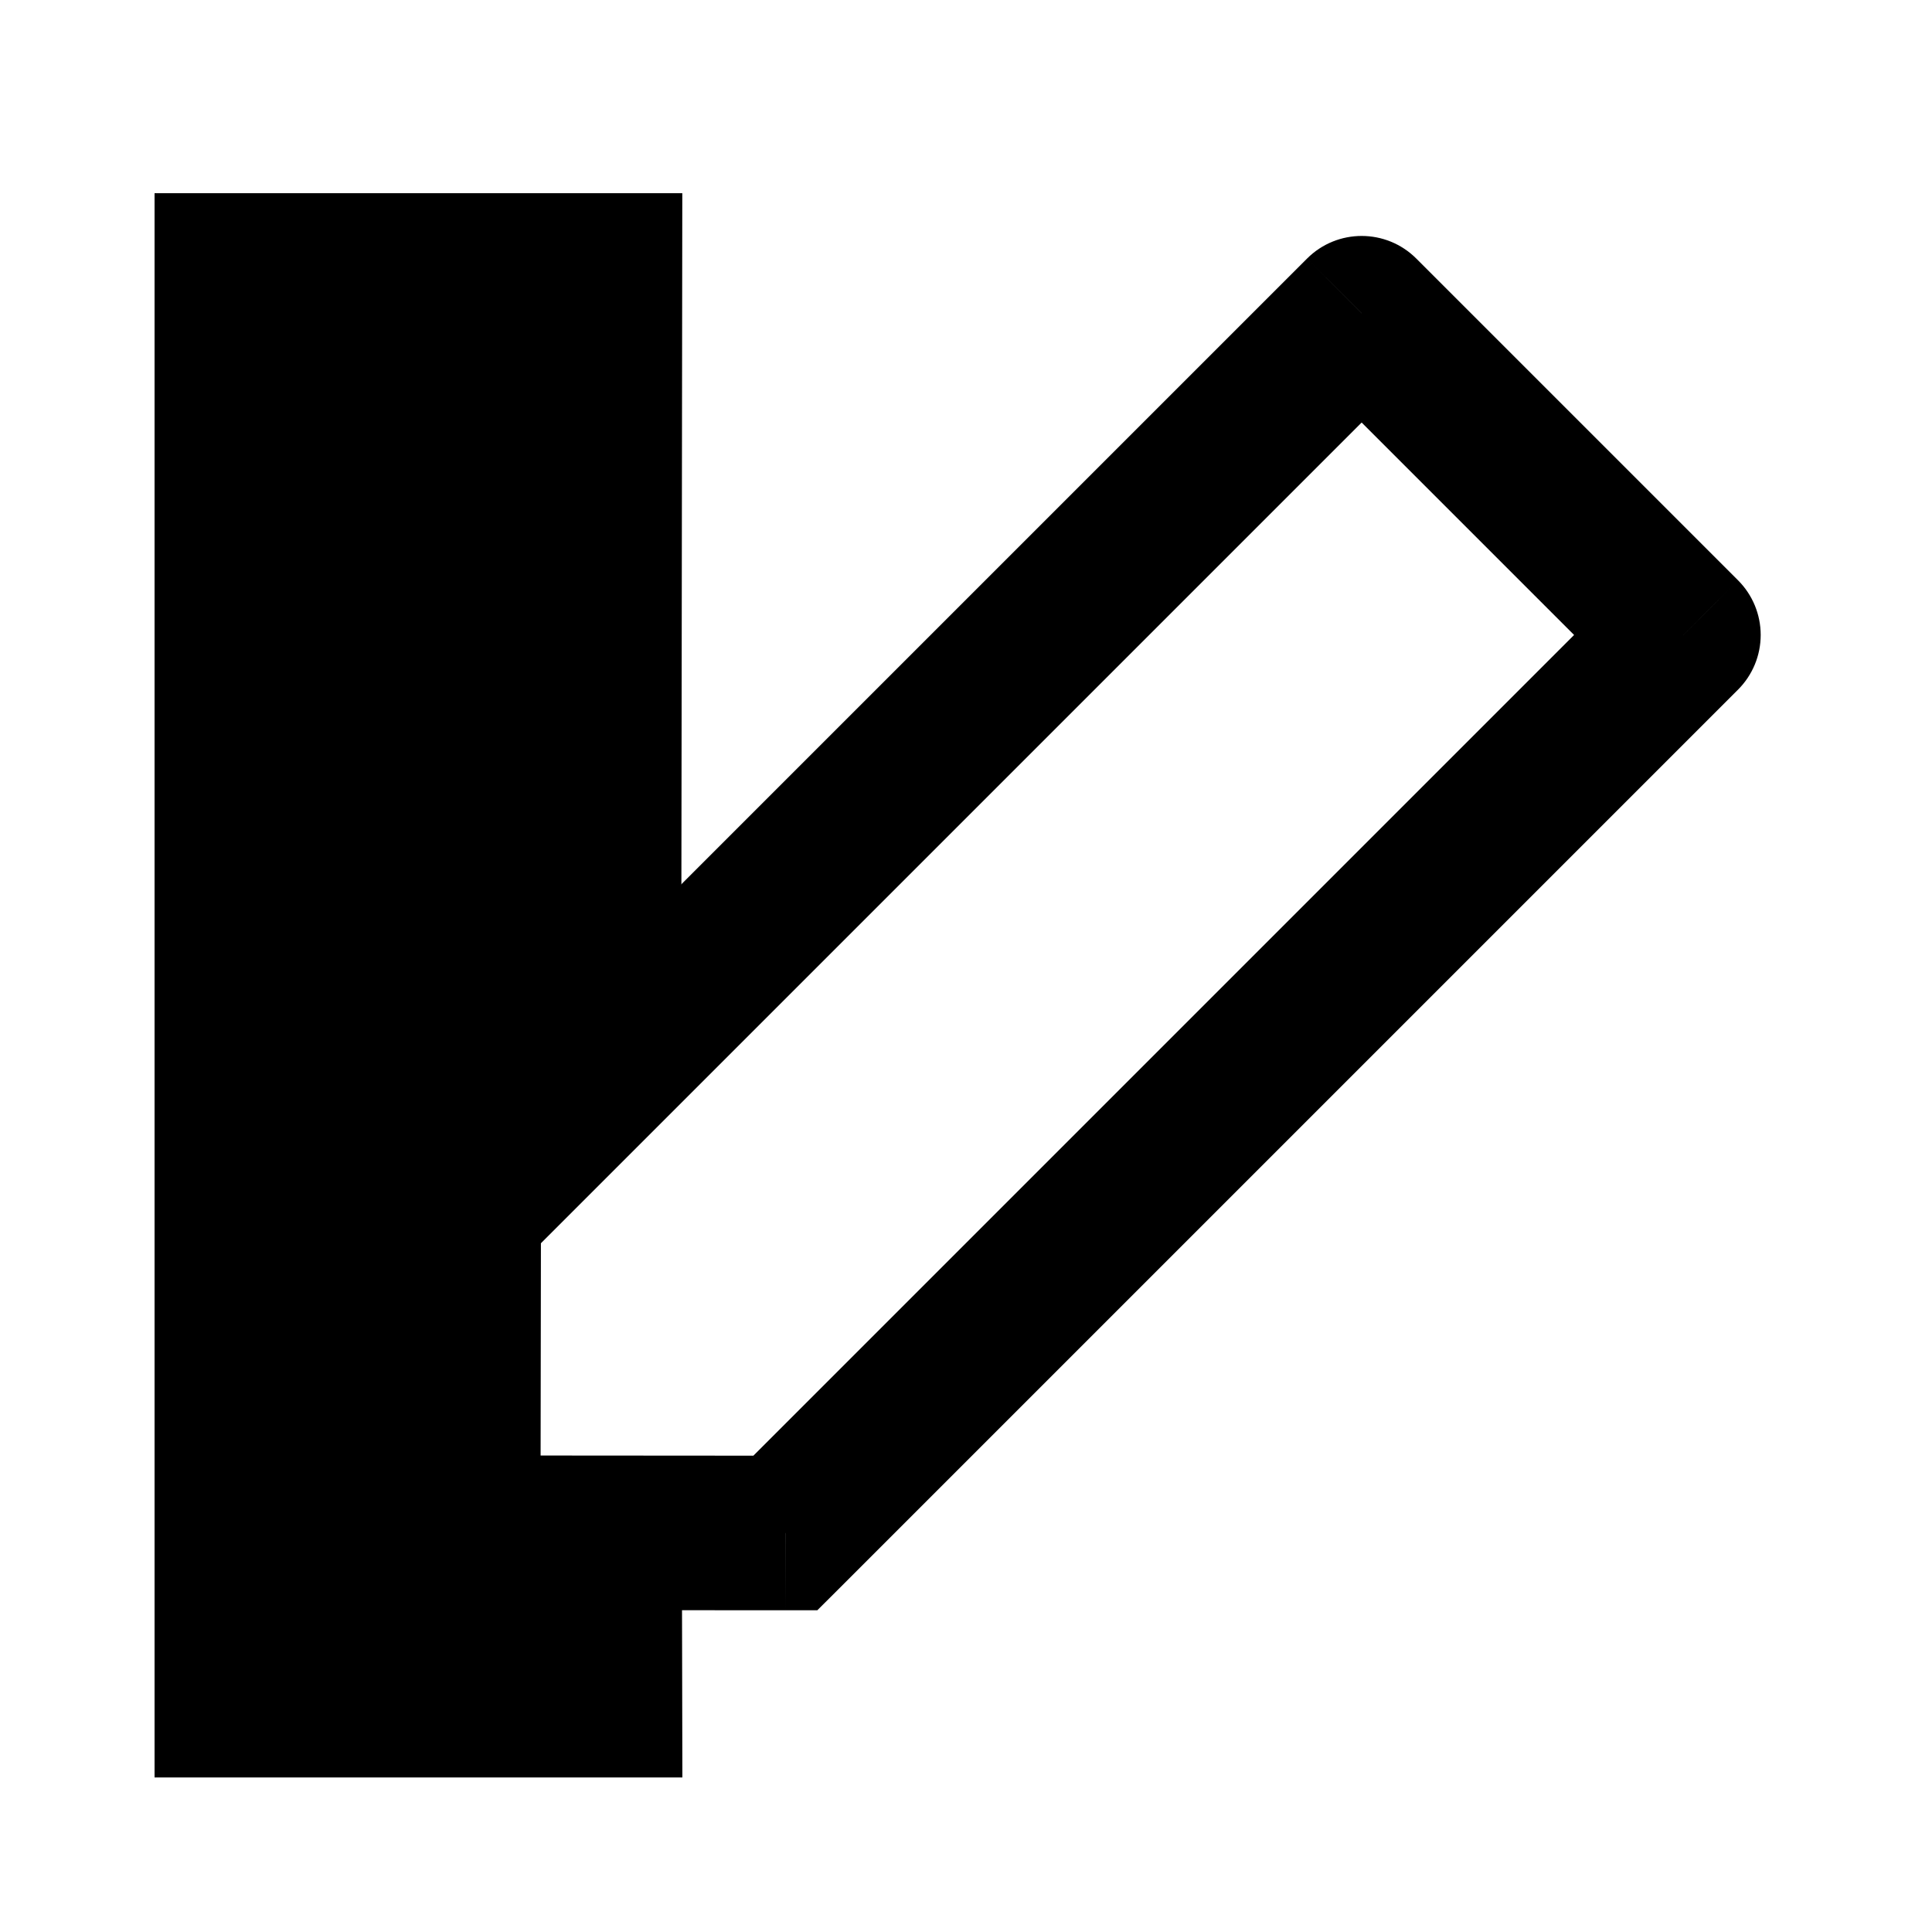
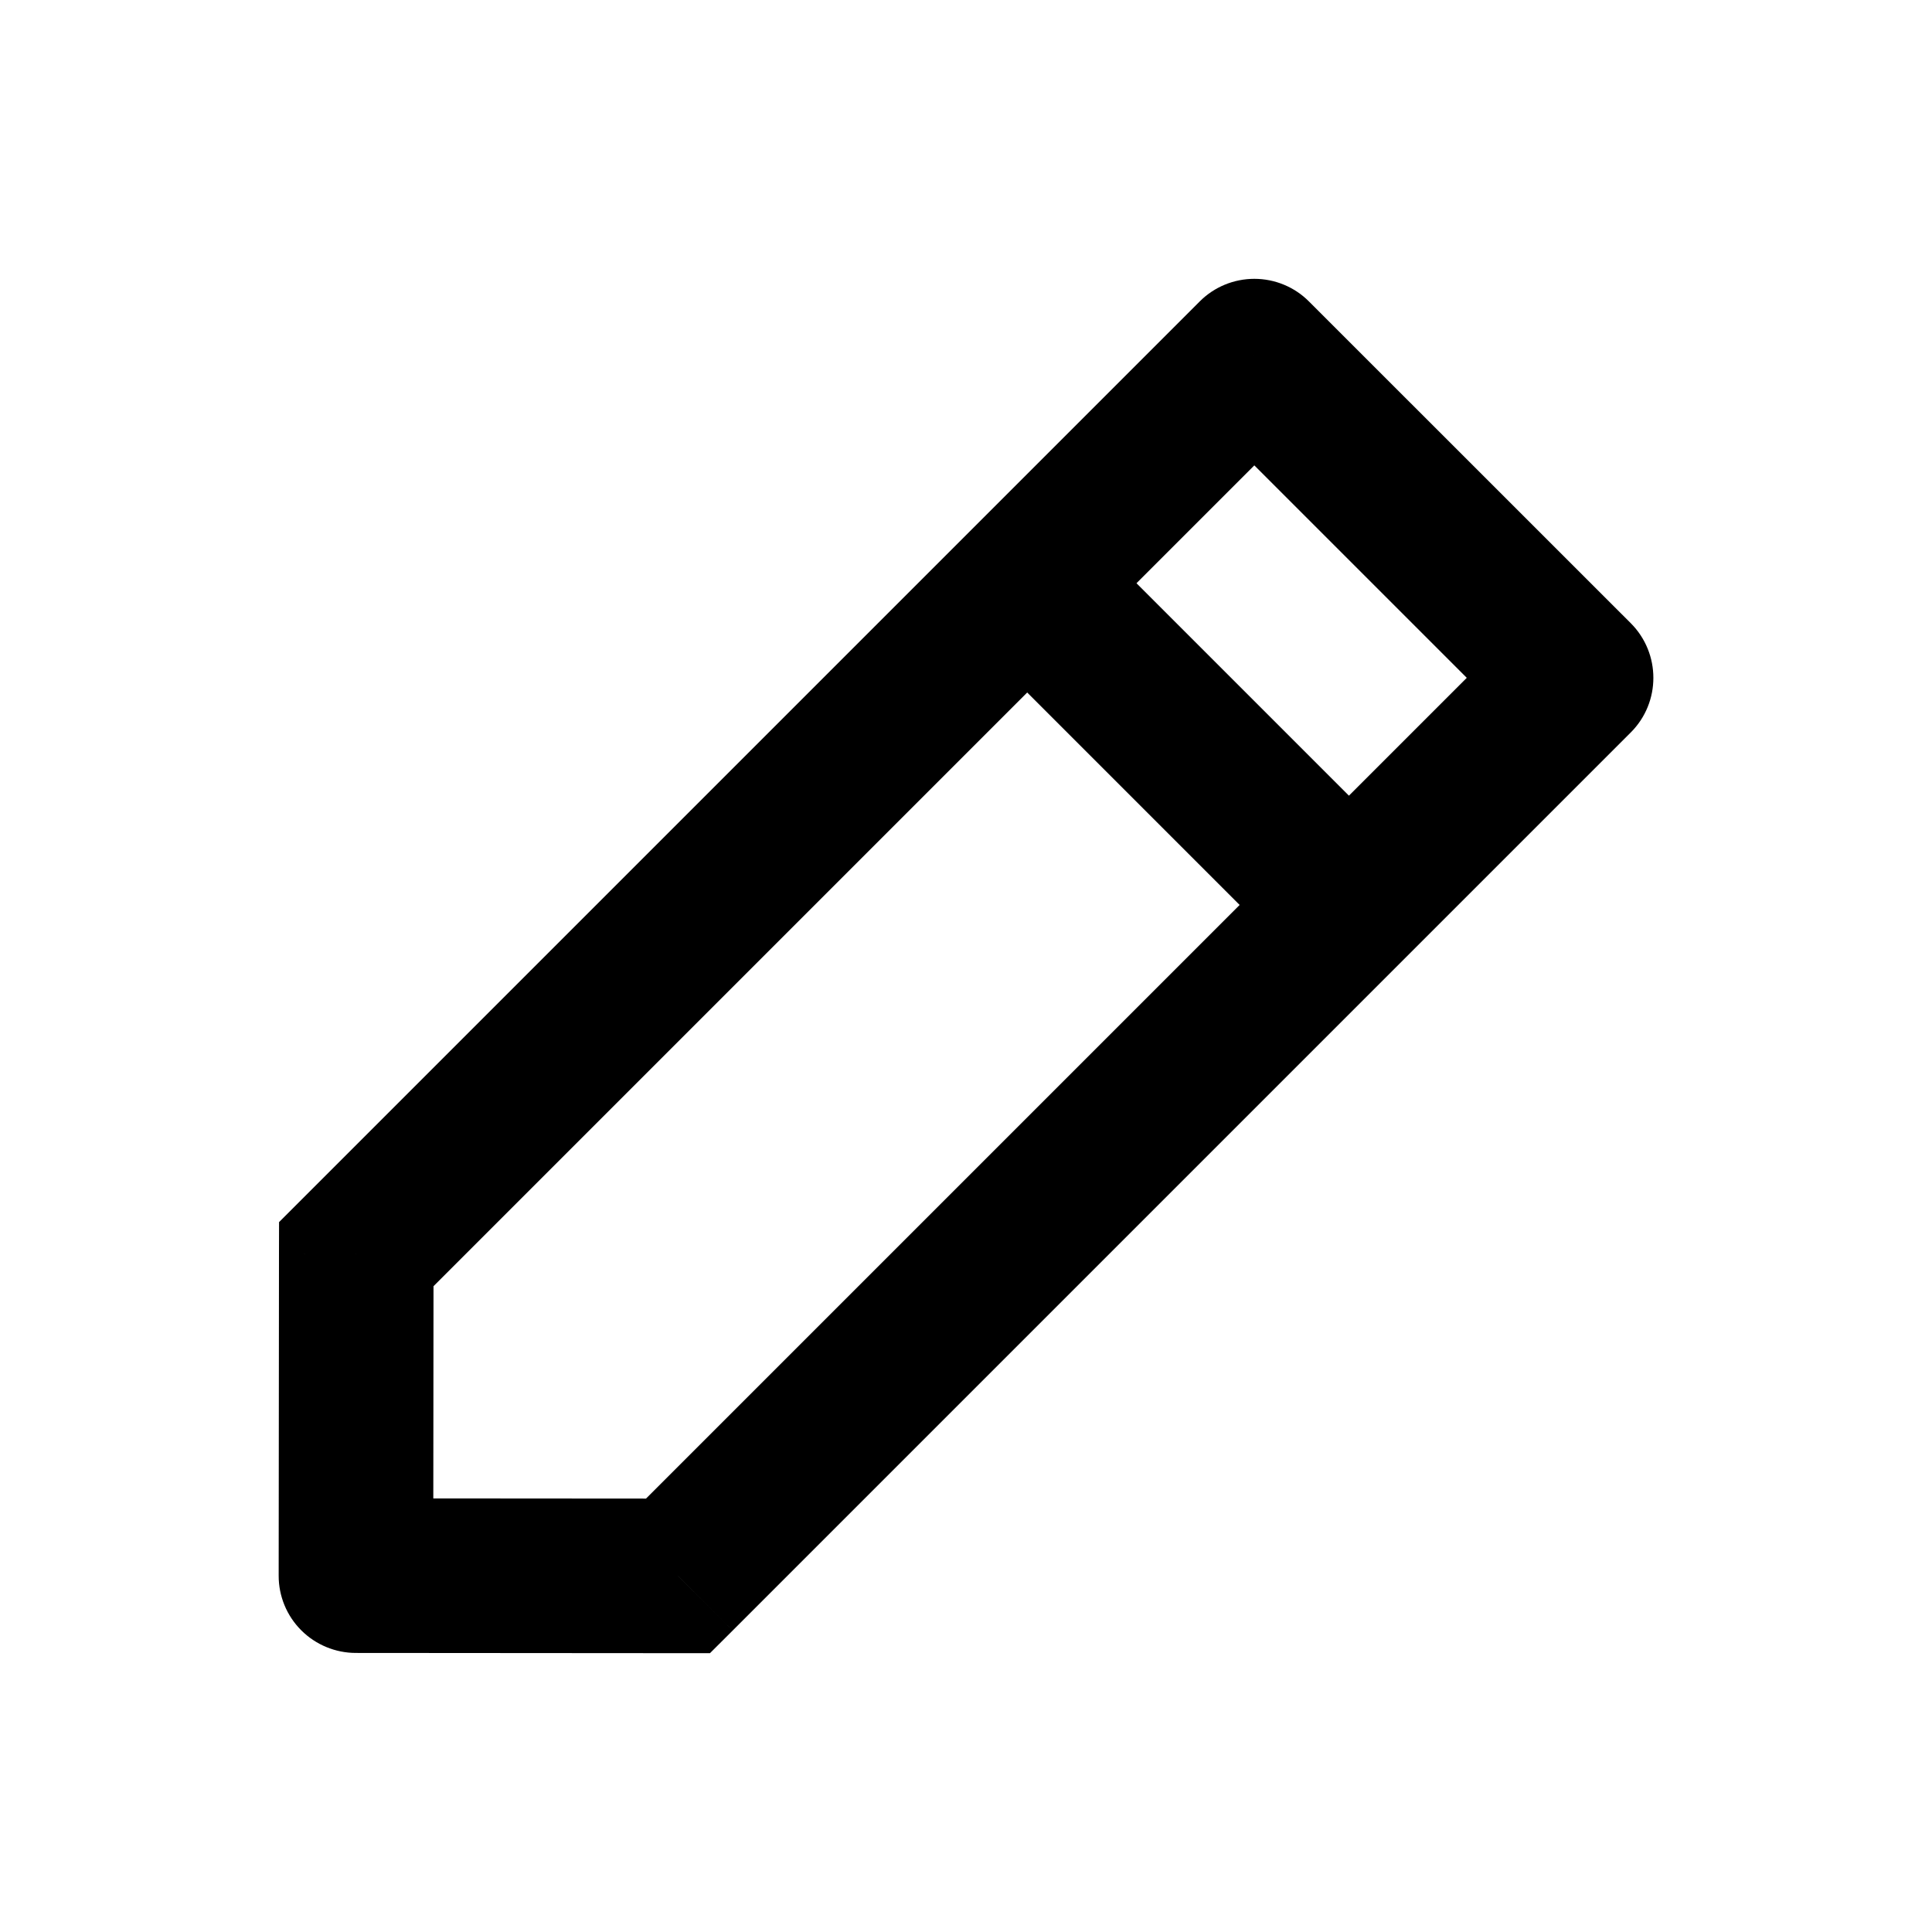
- <svg xmlns="http://www.w3.org/2000/svg" width="25" height="25" fill="none">
-   <path d="M2 2.5h6.829l-.015 11.37-2.761 2.762.158 3.984 2.614.102L8.83 23H2V2.5Z" fill="currentColor" />
-   <path d="m5.999 15.674-.707-.707-.293.292v.414l1 .001Zm11.62-11.62.708-.708a1 1 0 0 0-1.414 0l.707.707Zm4.164 4.163.707.707a1 1 0 0 0 0-1.415l-.707.708Zm-11.62 11.62-.002 1h.415l.293-.292-.707-.708Zm-4.169-.003h-1a1 1 0 0 0 1 1v-1Zm.712-3.453 11.62-11.62-1.413-1.415L5.292 14.967l1.414 1.414Zm10.207-11.62 4.163 4.163 1.414-1.415-4.163-4.163-1.414 1.414Zm4.163 2.748L9.455 19.13l1.414 1.415L22.49 8.924l-1.414-1.415ZM10.163 18.837l-4.168-.003-.001 2 4.167.003.002-2Zm-3.169.999L7 15.676l-2-.003-.005 4.16 2 .003Z" fill="currentColor" />
+ <svg xmlns="http://www.w3.org/2000/svg" width="25" height="25" viewBox="0 0 25 25" fill="none">
+   <path d="M4.61 16.229L3.903 15.522L3.611 15.814L3.61 16.228L4.61 16.229ZM16.231 4.608L16.938 3.901C16.751 3.713 16.496 3.608 16.231 3.608C15.966 3.608 15.711 3.713 15.524 3.901L16.231 4.608ZM20.394 8.771L21.102 9.478C21.492 9.088 21.492 8.455 21.102 8.064L20.394 8.771ZM8.773 20.392L8.773 21.392L9.187 21.392L9.481 21.099L8.773 20.392ZM4.606 20.389L3.606 20.388C3.605 20.653 3.71 20.908 3.898 21.096C4.085 21.283 4.34 21.389 4.605 21.389L4.606 20.389ZM5.317 16.936L16.938 5.315L15.524 3.901L3.903 15.522L5.317 16.936ZM15.524 5.315L19.687 9.478L21.102 8.064L16.938 3.901L15.524 5.315ZM19.687 8.064L8.066 19.685L9.481 21.099L21.102 9.478L19.687 8.064ZM8.774 19.392L4.606 19.389L4.605 21.389L8.773 21.392L8.774 19.392ZM5.606 20.39L5.61 16.23L3.61 16.228L3.606 20.388L5.606 20.39Z" fill="black" />
+   <path d="M13.824 8.079L16.921 11.176" stroke="black" stroke-width="2" stroke-linecap="round" stroke-linejoin="round" />
</svg>
